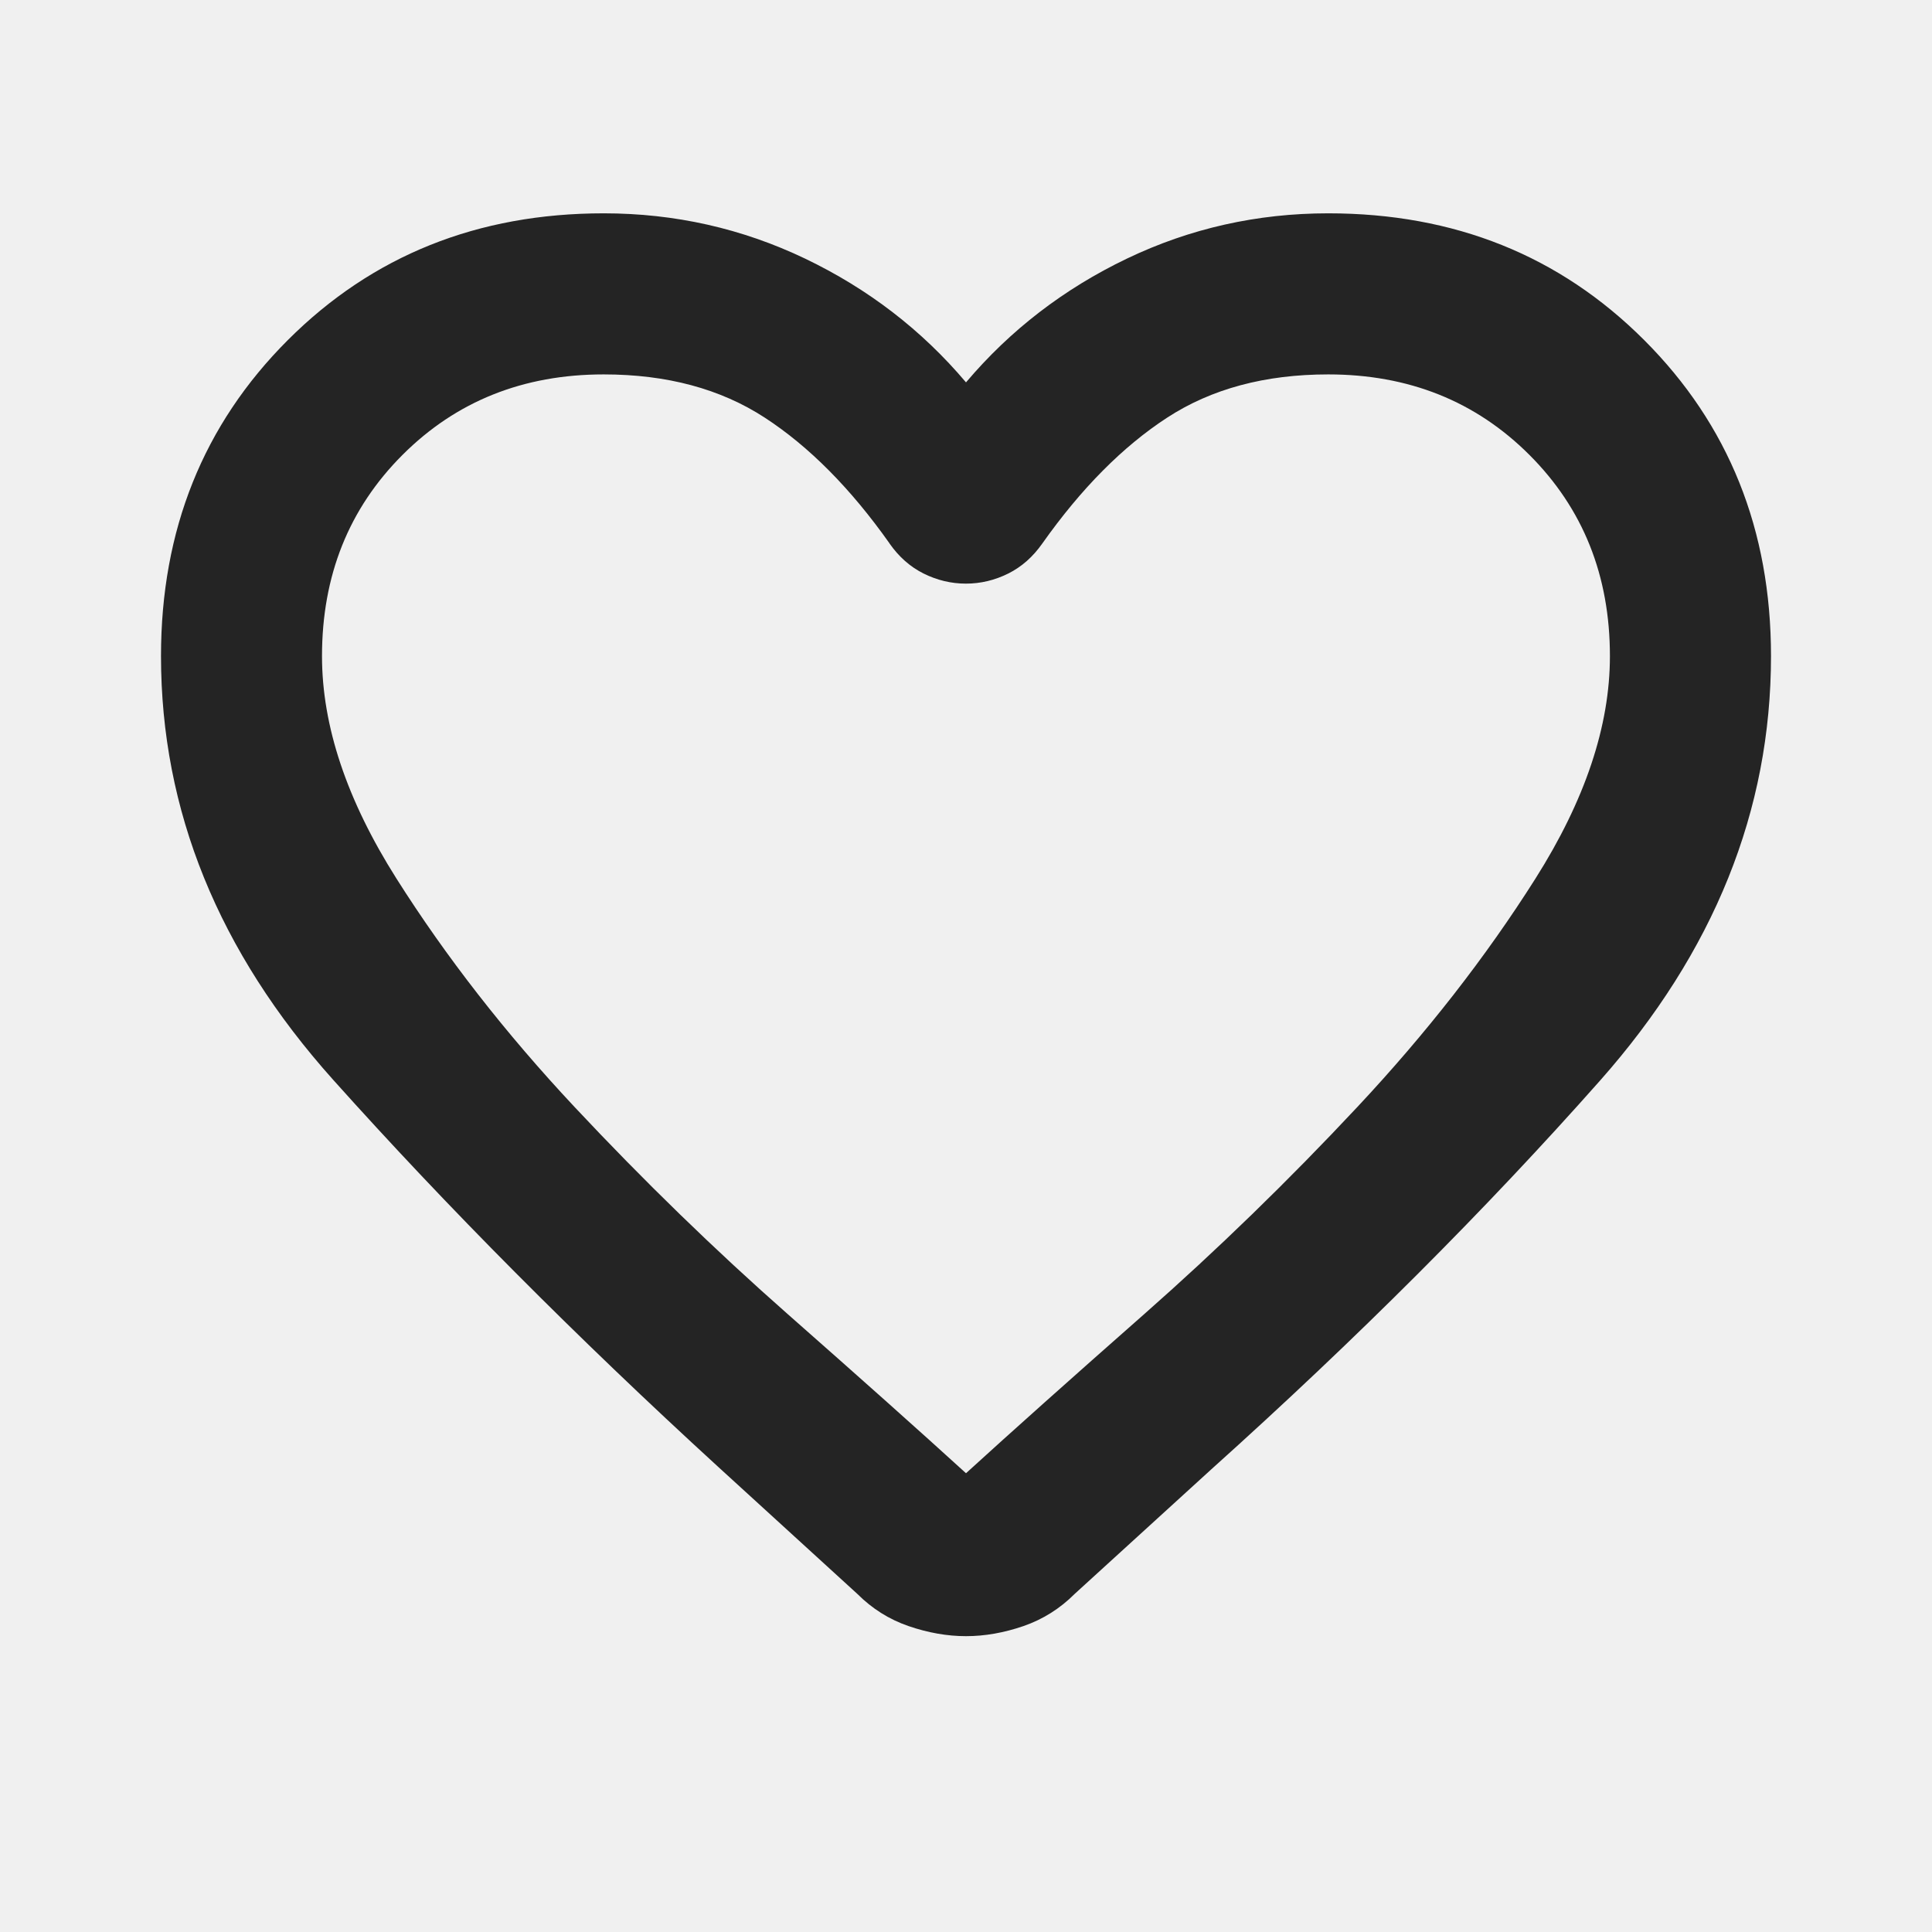
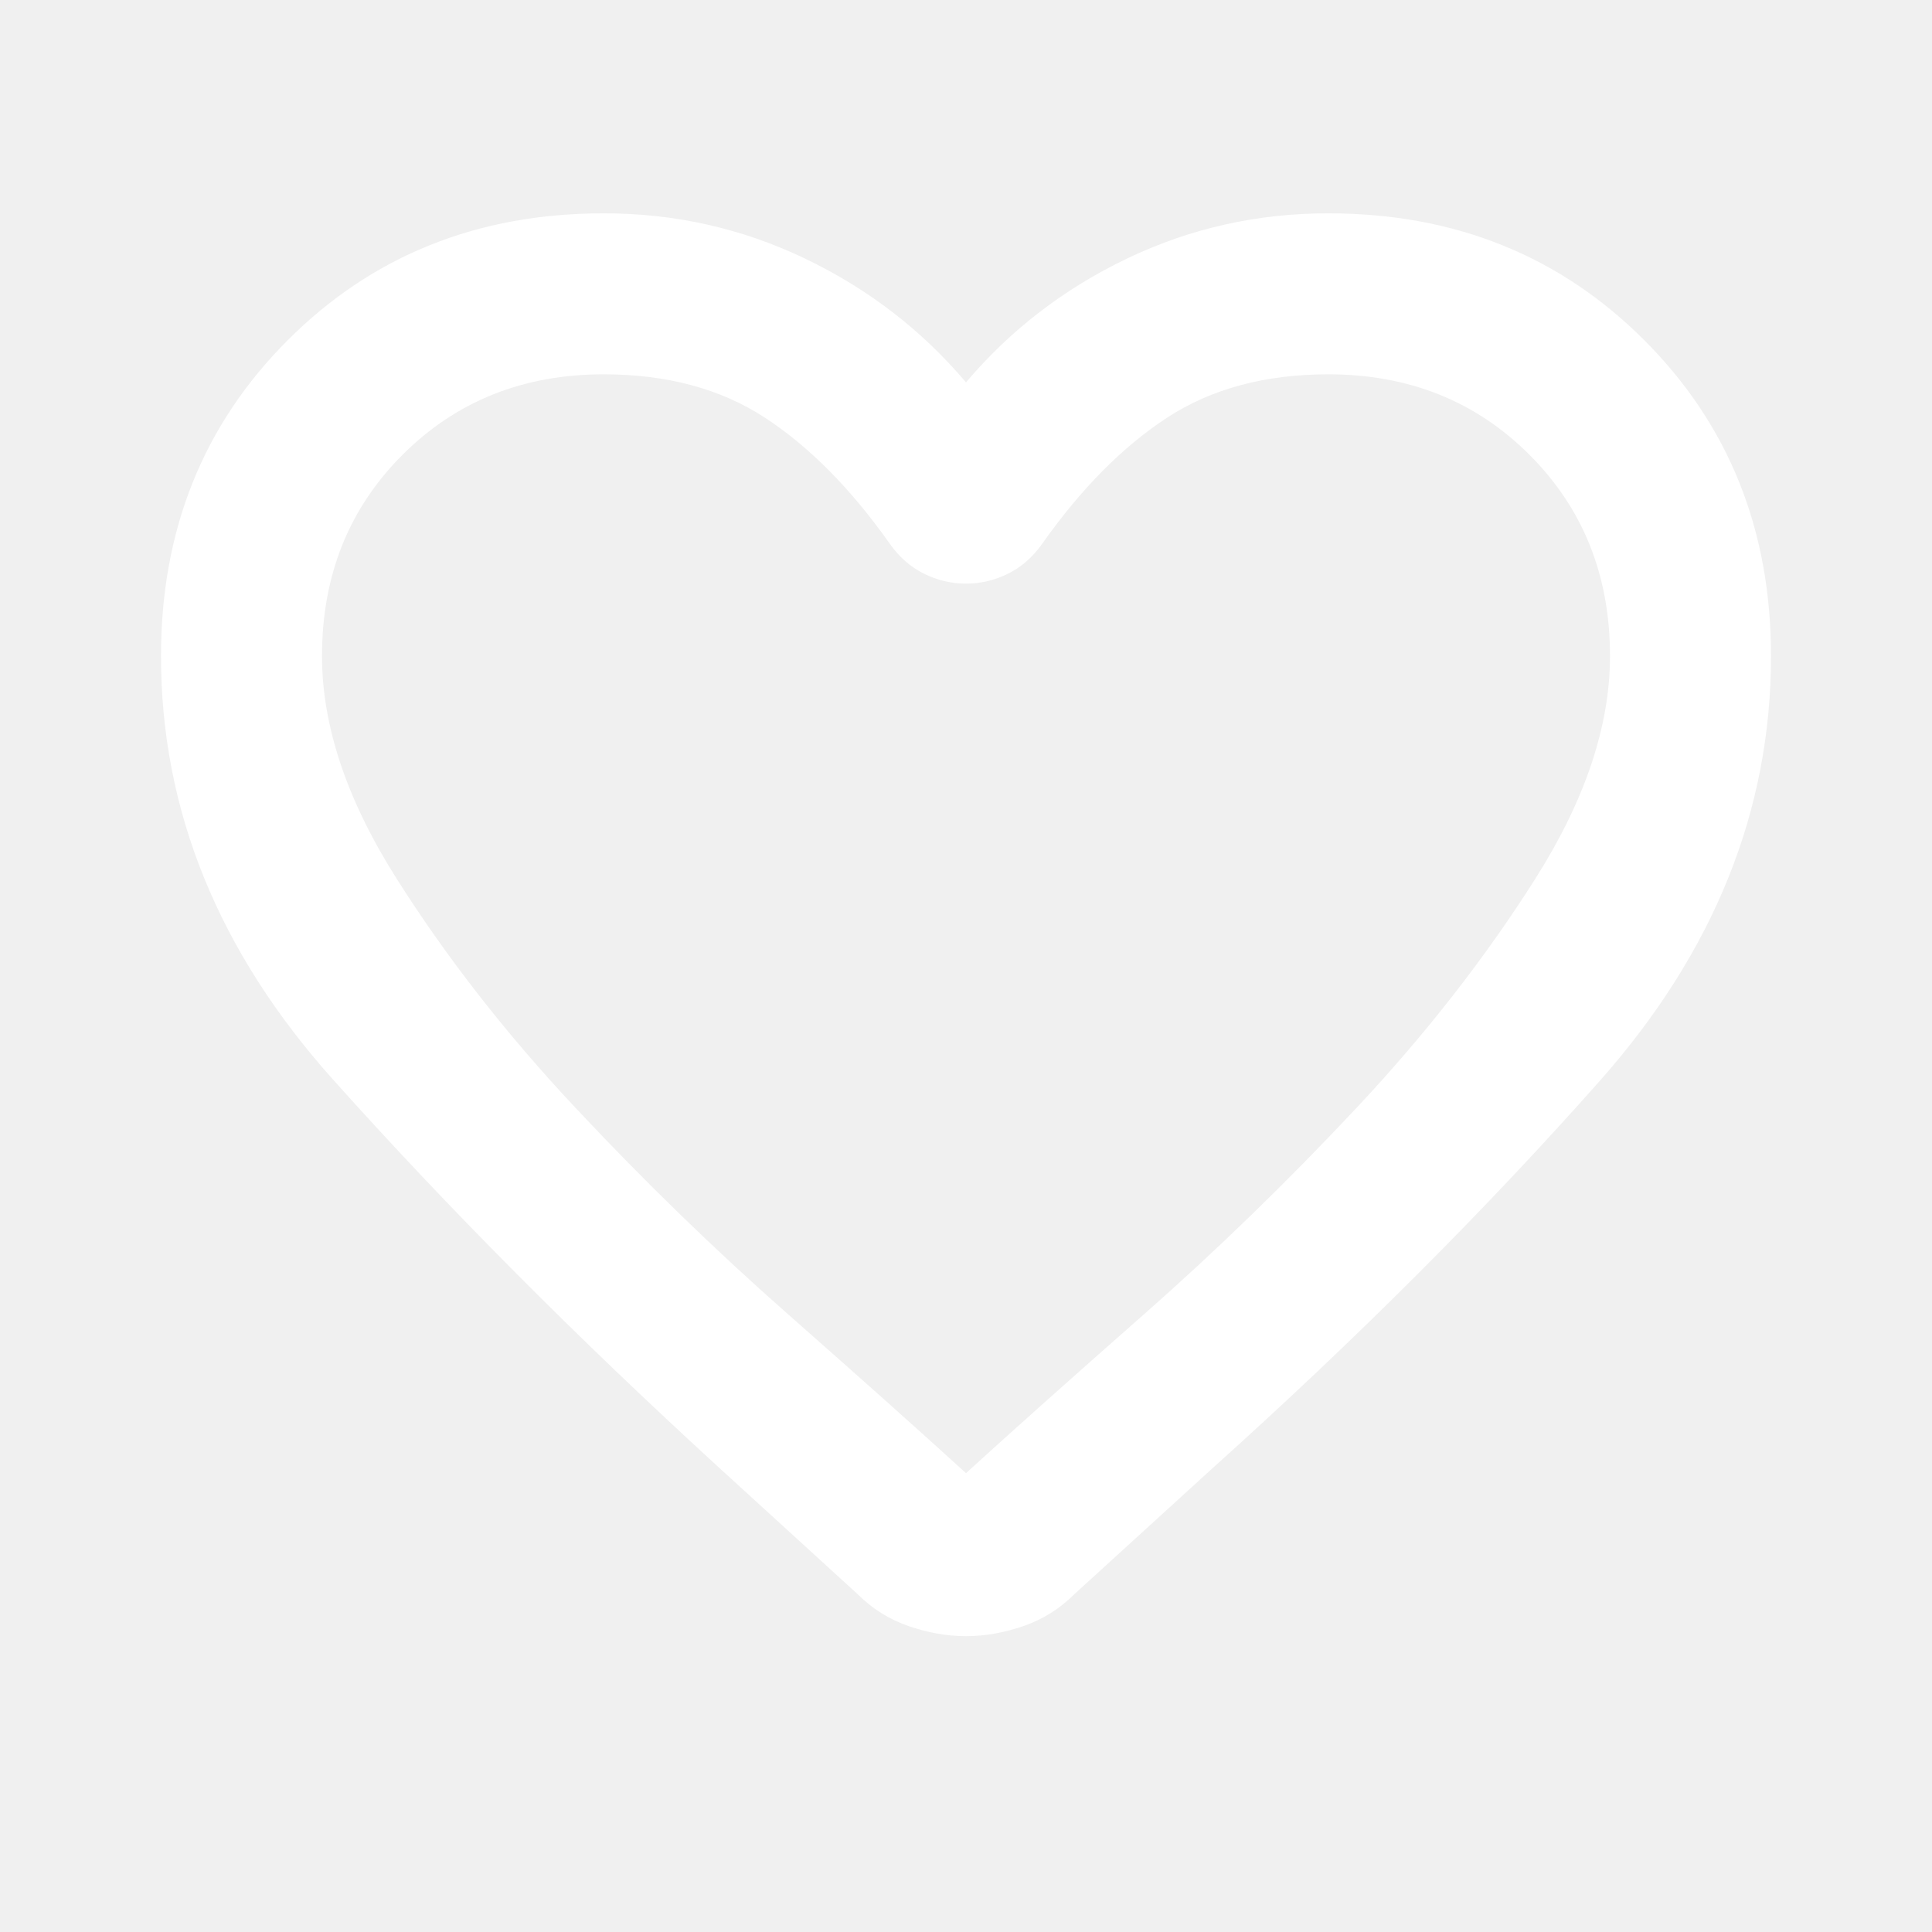
- <svg xmlns="http://www.w3.org/2000/svg" fill="none" height="24" viewBox="0 0 24 24" width="24">
-   <mask id="a" height="24" maskUnits="userSpaceOnUse" width="24" x="0" y="0">
-     <path d="m0 0h24v24h-24z" fill="#d9d9d9" />
+ <svg xmlns="http://www.w3.org/2000/svg" width="24" height="24" viewBox="0 0 24 24" fill="none">
+   <mask id="mask0_3_4931" style="mask-type:alpha" maskUnits="userSpaceOnUse" x="0" y="0" width="24" height="24">
+     <rect x="6.10352e-05" width="24" height="24" fill="#D9D9D9" />
  </mask>
-   <g mask="url(#a)">
-     <path d="m12 20.325c-.233 0-.471-.042-.713-.125-.242-.083-.454-.217-.637-.4l-1.725-1.575c-1.767-1.617-3.362-3.221-4.787-4.812s-2.138-3.346-2.138-5.263c0-1.567.525-2.875 1.575-3.925s2.358-1.575 3.925-1.575c.883 0 1.717.188 2.5.562.783.375 1.45.887 2 1.538.55-.65 1.217-1.163 2-1.538.783-.375 1.617-.562 2.5-.562 1.567 0 2.875.525 3.925 1.575s1.575 2.358 1.575 3.925c0 1.917-.708 3.675-2.125 5.275-1.417 1.6-3.025 3.208-4.825 4.825l-1.7 1.55c-.183.183-.396.317-.637.4-.242.083-.479.125-.713.125zm-.95-13.575c-.483-.683-1-1.204-1.55-1.562-.55-.358-1.217-.537-2-.537-1 0-1.833.333-2.5 1-.667.667-1 1.5-1 2.5 0 .867.308 1.788.925 2.763s1.354 1.921 2.212 2.837 1.742 1.775 2.65 2.575c.908.8 1.646 1.458 2.213 1.975.567-.517 1.304-1.175 2.212-1.975.908-.8 1.792-1.658 2.65-2.575.858-.917 1.596-1.863 2.212-2.837.617-.975.925-1.896.925-2.763 0-1-.333-1.833-1-2.5-.667-.667-1.5-1-2.5-1-.783 0-1.45.179-2 .537-.55.358-1.067.879-1.55 1.562-.117.167-.258.292-.425.375-.167.083-.342.125-.525.125-.183 0-.358-.042-.525-.125-.167-.083-.308-.208-.425-.375z" fill="#000" />
+   <g mask="url(#mask0_3_4931)">
+     <path d="M12 20.325C11.767 20.325 11.529 20.283 11.288 20.2C11.046 20.117 10.833 19.983 10.65 19.8L8.925 18.225C7.158 16.608 5.563 15.004 4.138 13.412C2.713 11.821 2 10.067 2 8.15C2 6.583 2.525 5.275 3.575 4.225C4.625 3.175 5.933 2.65 7.5 2.65C8.383 2.65 9.217 2.837 10 3.212C10.783 3.587 11.45 4.1 12 4.75C12.55 4.1 13.217 3.587 14 3.212C14.783 2.837 15.617 2.65 16.5 2.65C18.067 2.65 19.375 3.175 20.425 4.225C21.475 5.275 22 6.583 22 8.15C22 10.067 21.292 11.825 19.875 13.425C18.458 15.025 16.85 16.633 15.05 18.25L13.35 19.8C13.167 19.983 12.954 20.117 12.713 20.2C12.471 20.283 12.233 20.325 12 20.325ZM11.05 6.75C10.567 6.067 10.05 5.546 9.5 5.187C8.95 4.829 8.283 4.65 7.5 4.65C6.5 4.65 5.667 4.983 5 5.65C4.333 6.317 4 7.15 4 8.15C4 9.017 4.308 9.937 4.925 10.912C5.542 11.887 6.279 12.833 7.138 13.75C7.996 14.667 8.879 15.525 9.788 16.325C10.696 17.125 11.433 17.783 12 18.3C12.567 17.783 13.304 17.125 14.213 16.325C15.121 15.525 16.004 14.667 16.863 13.75C17.721 12.833 18.458 11.887 19.075 10.912C19.692 9.937 20 9.017 20 8.15C20 7.15 19.667 6.317 19 5.65C18.333 4.983 17.5 4.65 16.5 4.65C15.717 4.65 15.05 4.829 14.5 5.187C13.95 5.546 13.433 6.067 12.95 6.75C12.833 6.917 12.692 7.042 12.525 7.125C12.358 7.208 12.183 7.25 12 7.25C11.817 7.25 11.642 7.208 11.475 7.125C11.308 7.042 11.167 6.917 11.05 6.75Z" fill="white" />
  </g>
</svg>
